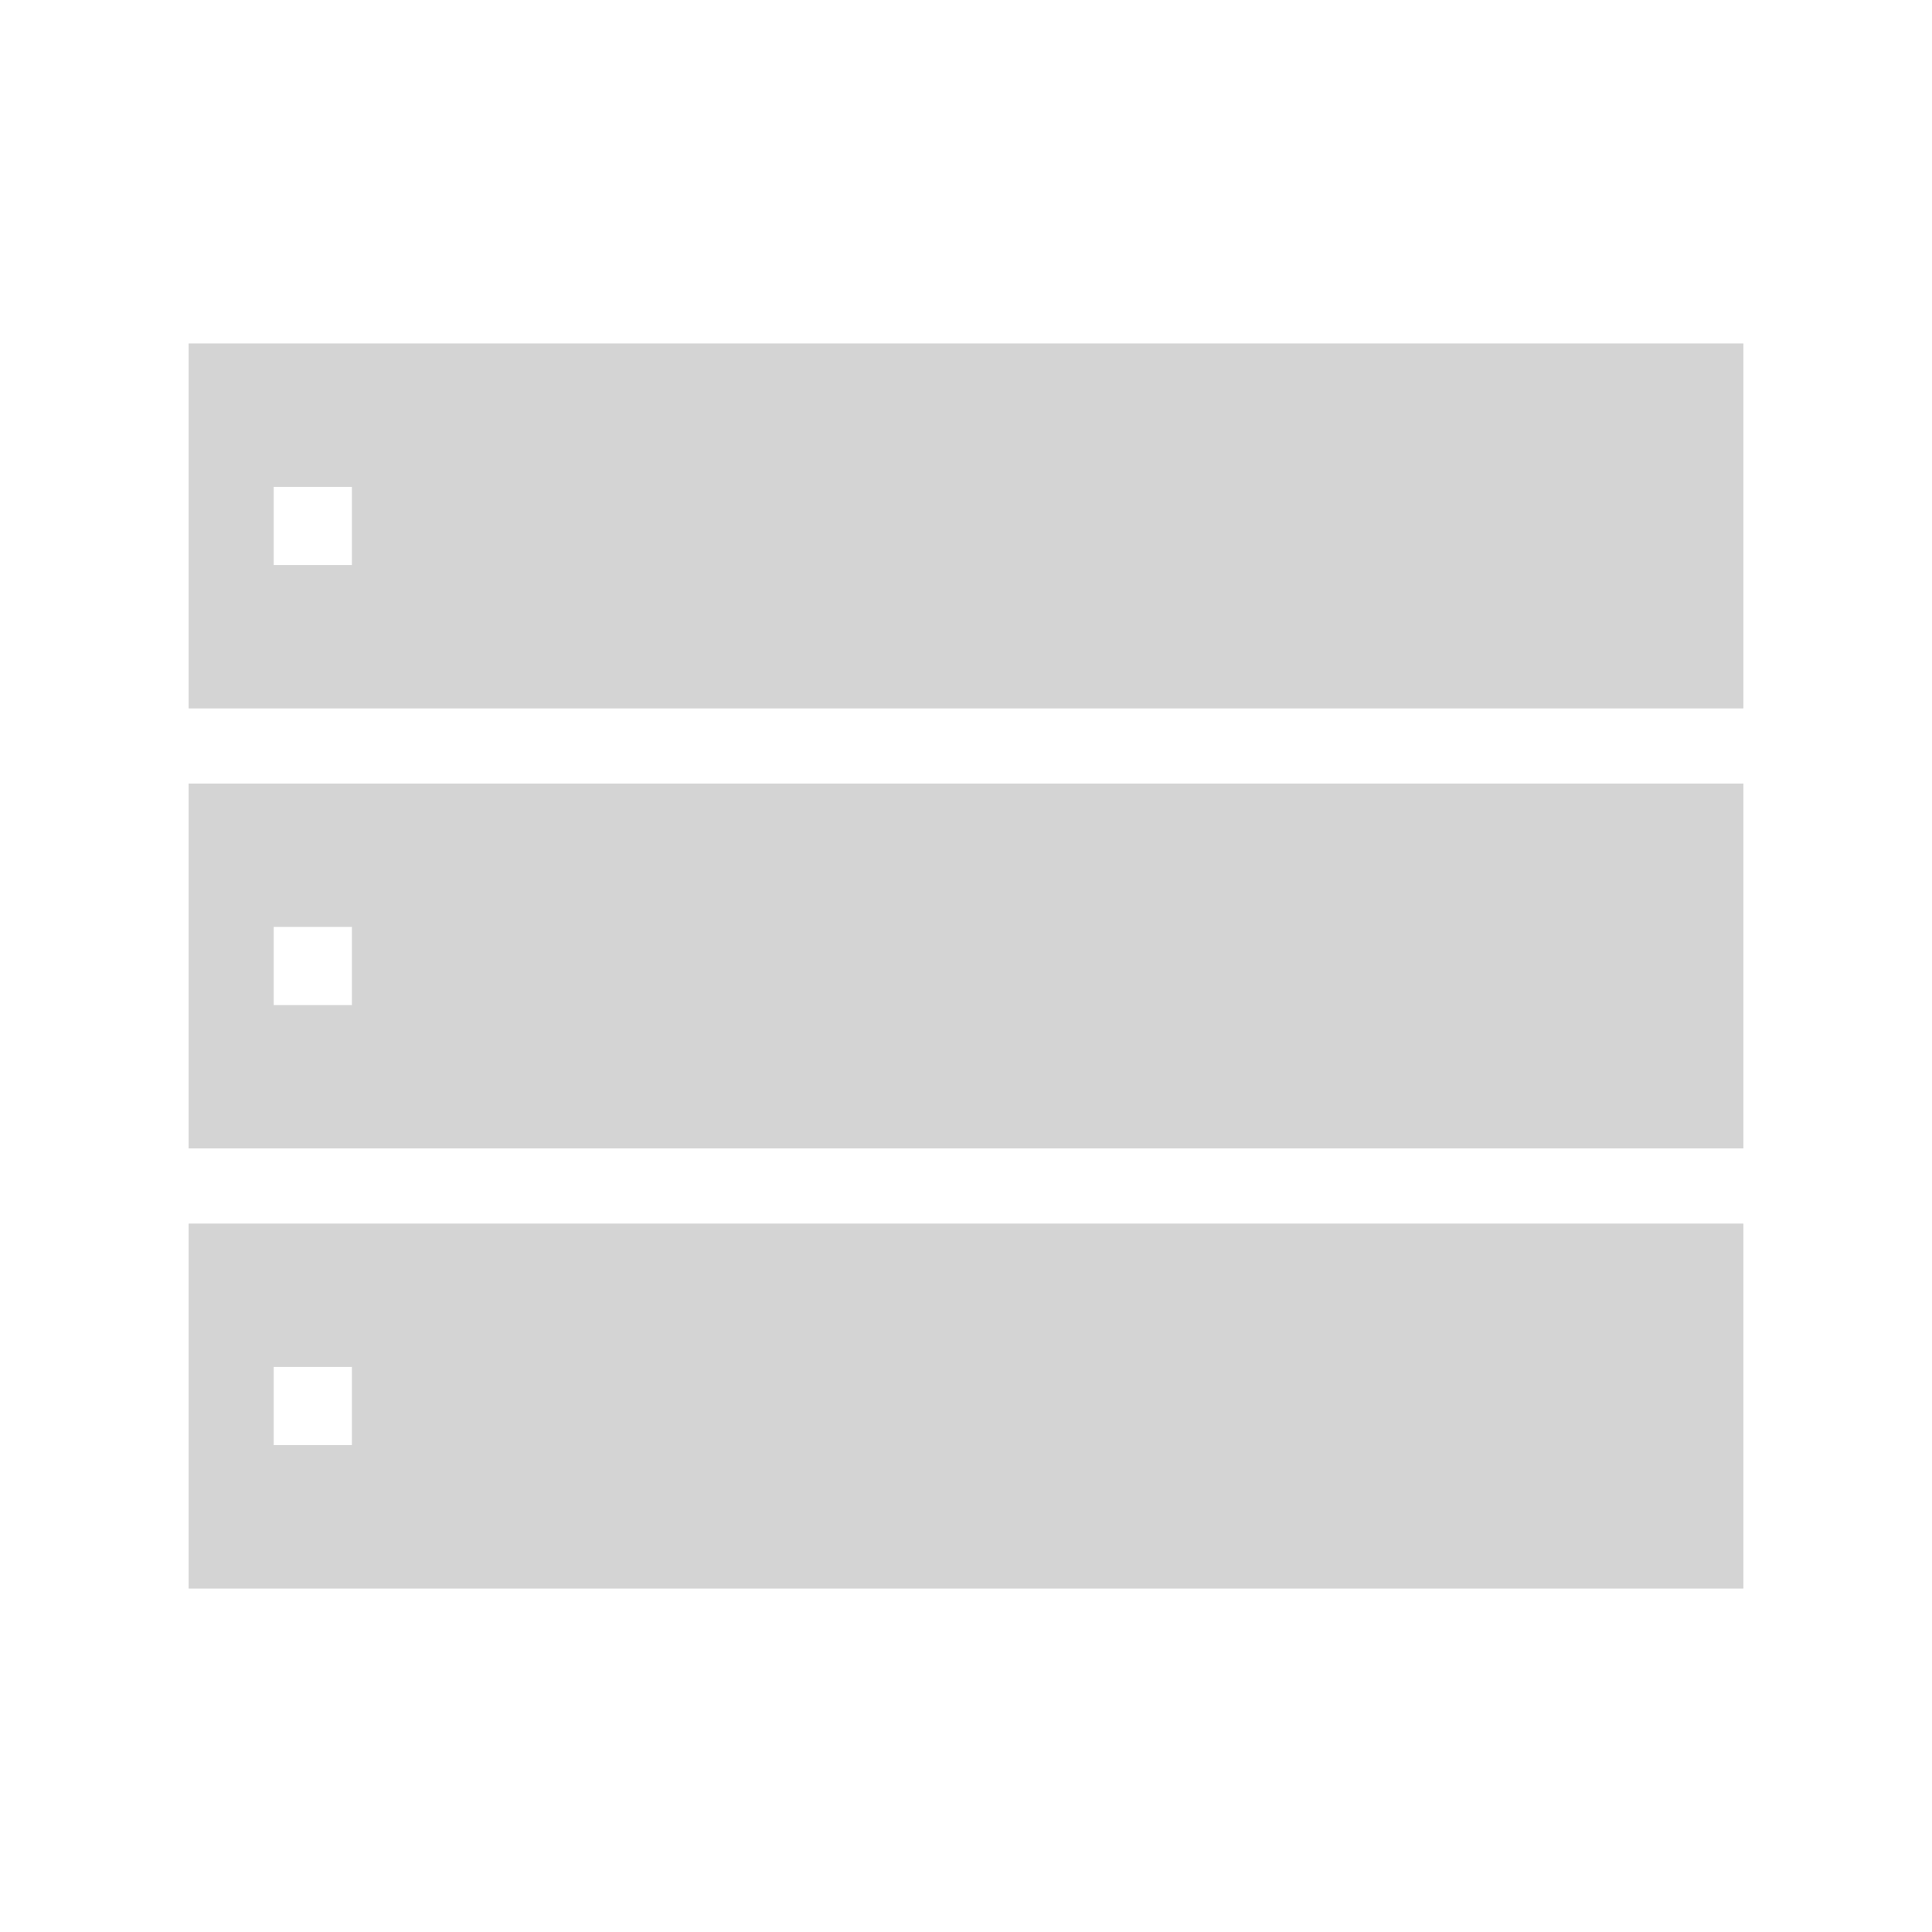
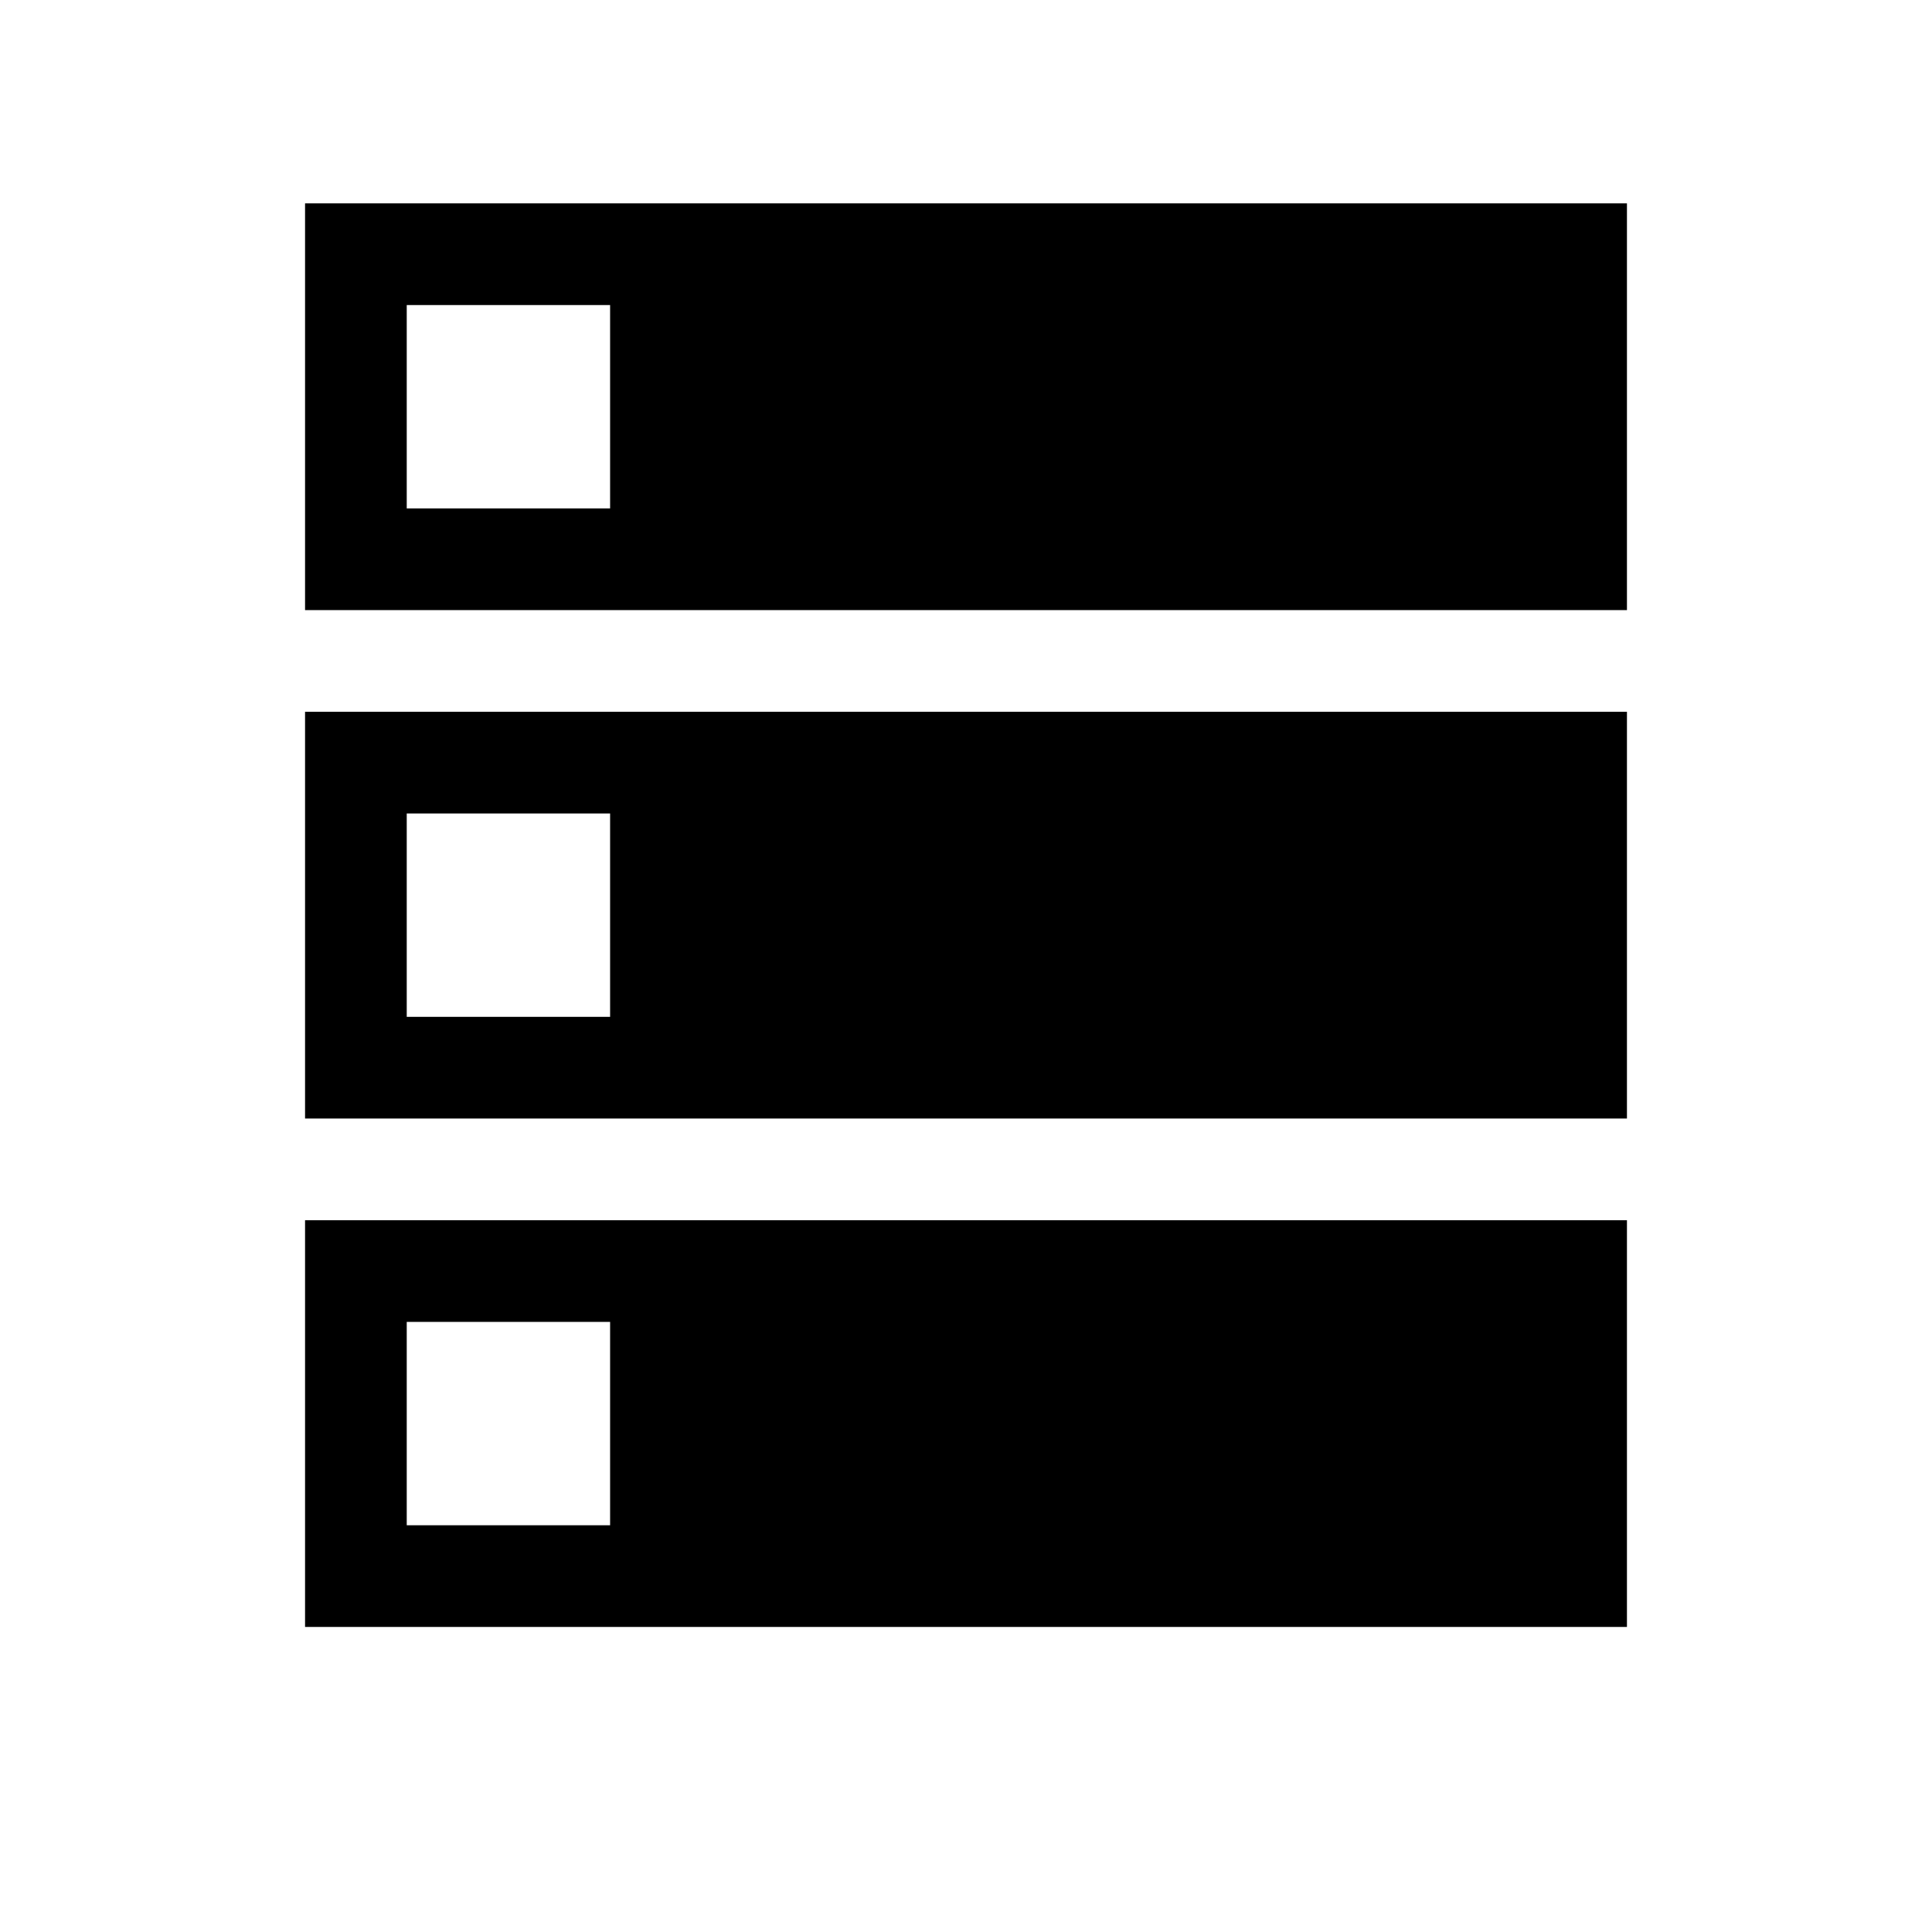
- <svg xmlns="http://www.w3.org/2000/svg" version="1.1" id="Layer_1" x="0px" y="0px" width="105px" height="105px" viewBox="0 0 105 105" enable-background="new 0 0 105 105" xml:space="preserve">
-   <path fill="#D4D4D4" d="M10.25,42.583v19.833h84.5V42.583H10.25z M19.125,54.625h-4.25v-4.25h4.25V54.625z" />
-   <path fill="#D4D4D4" d="M10.25,18.667V38.5h84.5V18.667H10.25z M19.125,30.708h-4.25v-4.25h4.25V30.708z" />
-   <path fill="#D4D4D4" d="M10.25,66.5v19.834h84.5V66.5H10.25z M19.125,78.541h-4.25v-4.25h4.25V78.541z" />
+ <svg xmlns="http://www.w3.org/2000/svg" width="19px" height="19px" viewBox="0 0 19 19" version="1.1">
+   <defs />
+   <g id="pivot" stroke="none" stroke-width="1" fill="none" fill-rule="evenodd">
+     <g id="cluster" fill="#000000">
+       <path d="M3,2 L16,2 L16,6 L3,6 L3,2 Z M4,3 L6,3 L6,5 L4,5 L4,3 Z M3,7 L16,7 L16,11 L3,11 L3,7 Z M4,8 L6,8 L6,10 L4,10 L4,8 Z M3,12 L16,12 L16,16 L3,16 L3,12 Z M4,13 L6,13 L6,15 L4,15 L4,13 Z" id="Combined-Shape" />
+     </g>
+   </g>
</svg>
